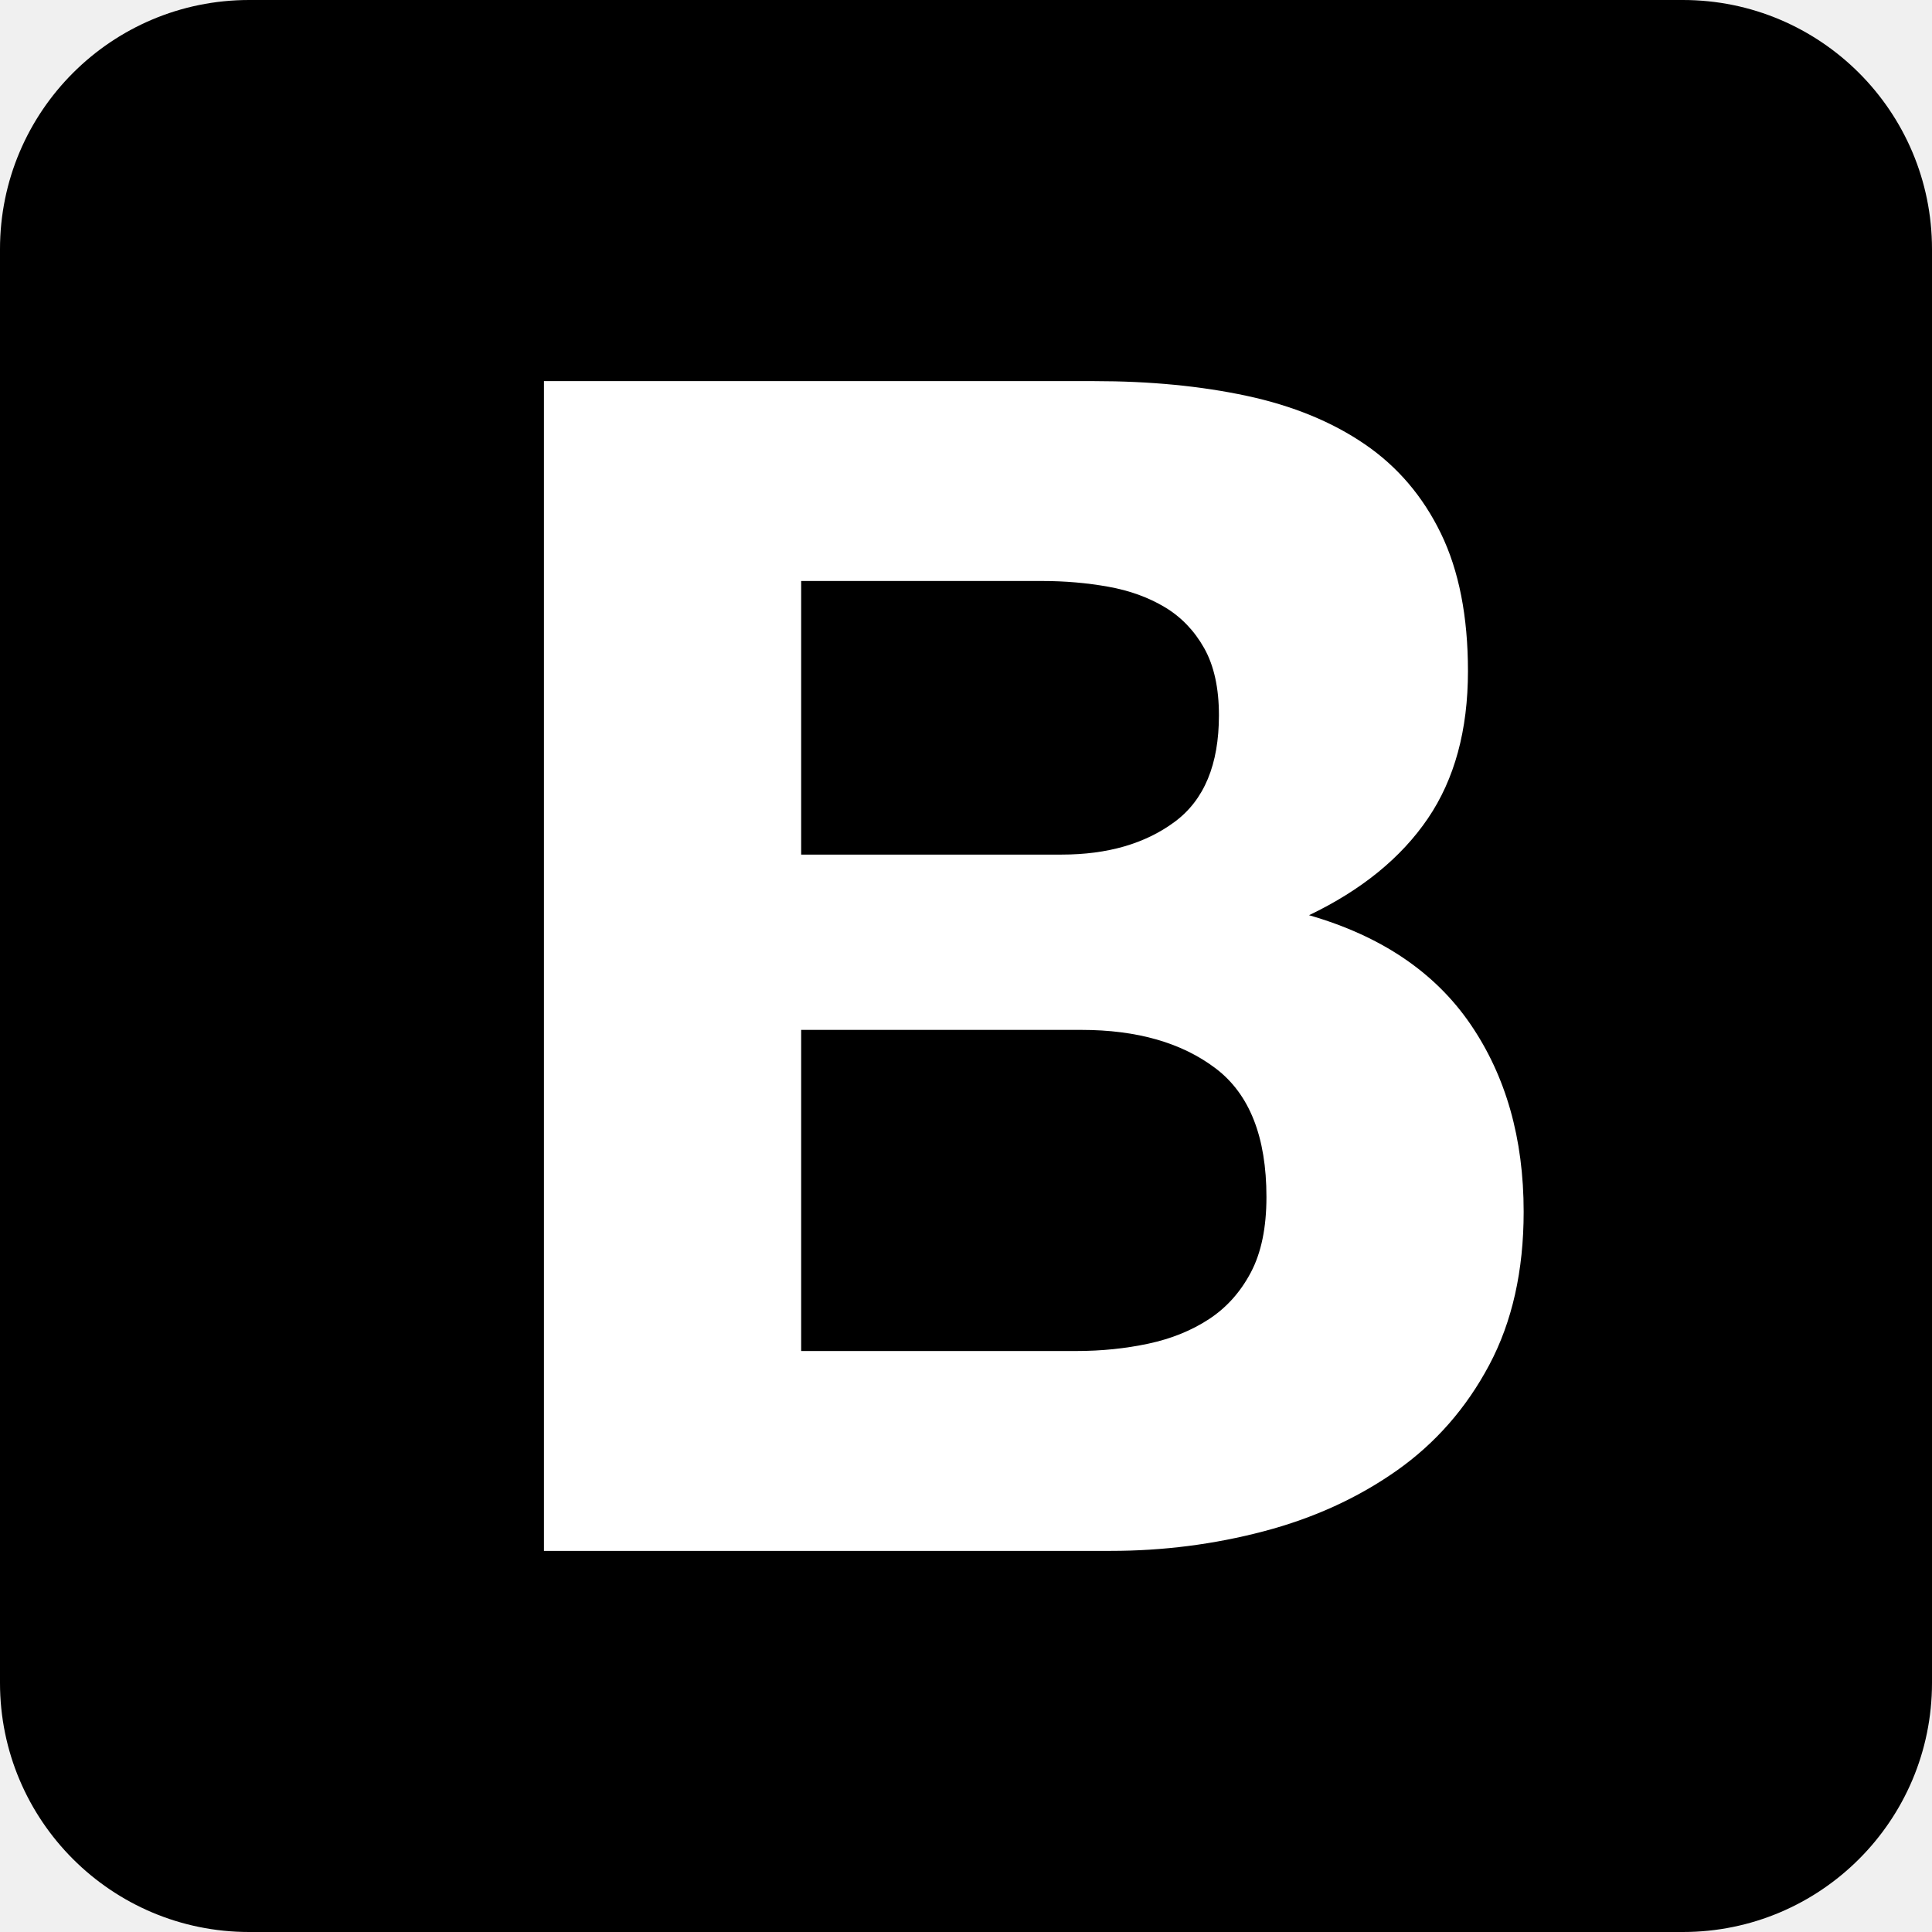
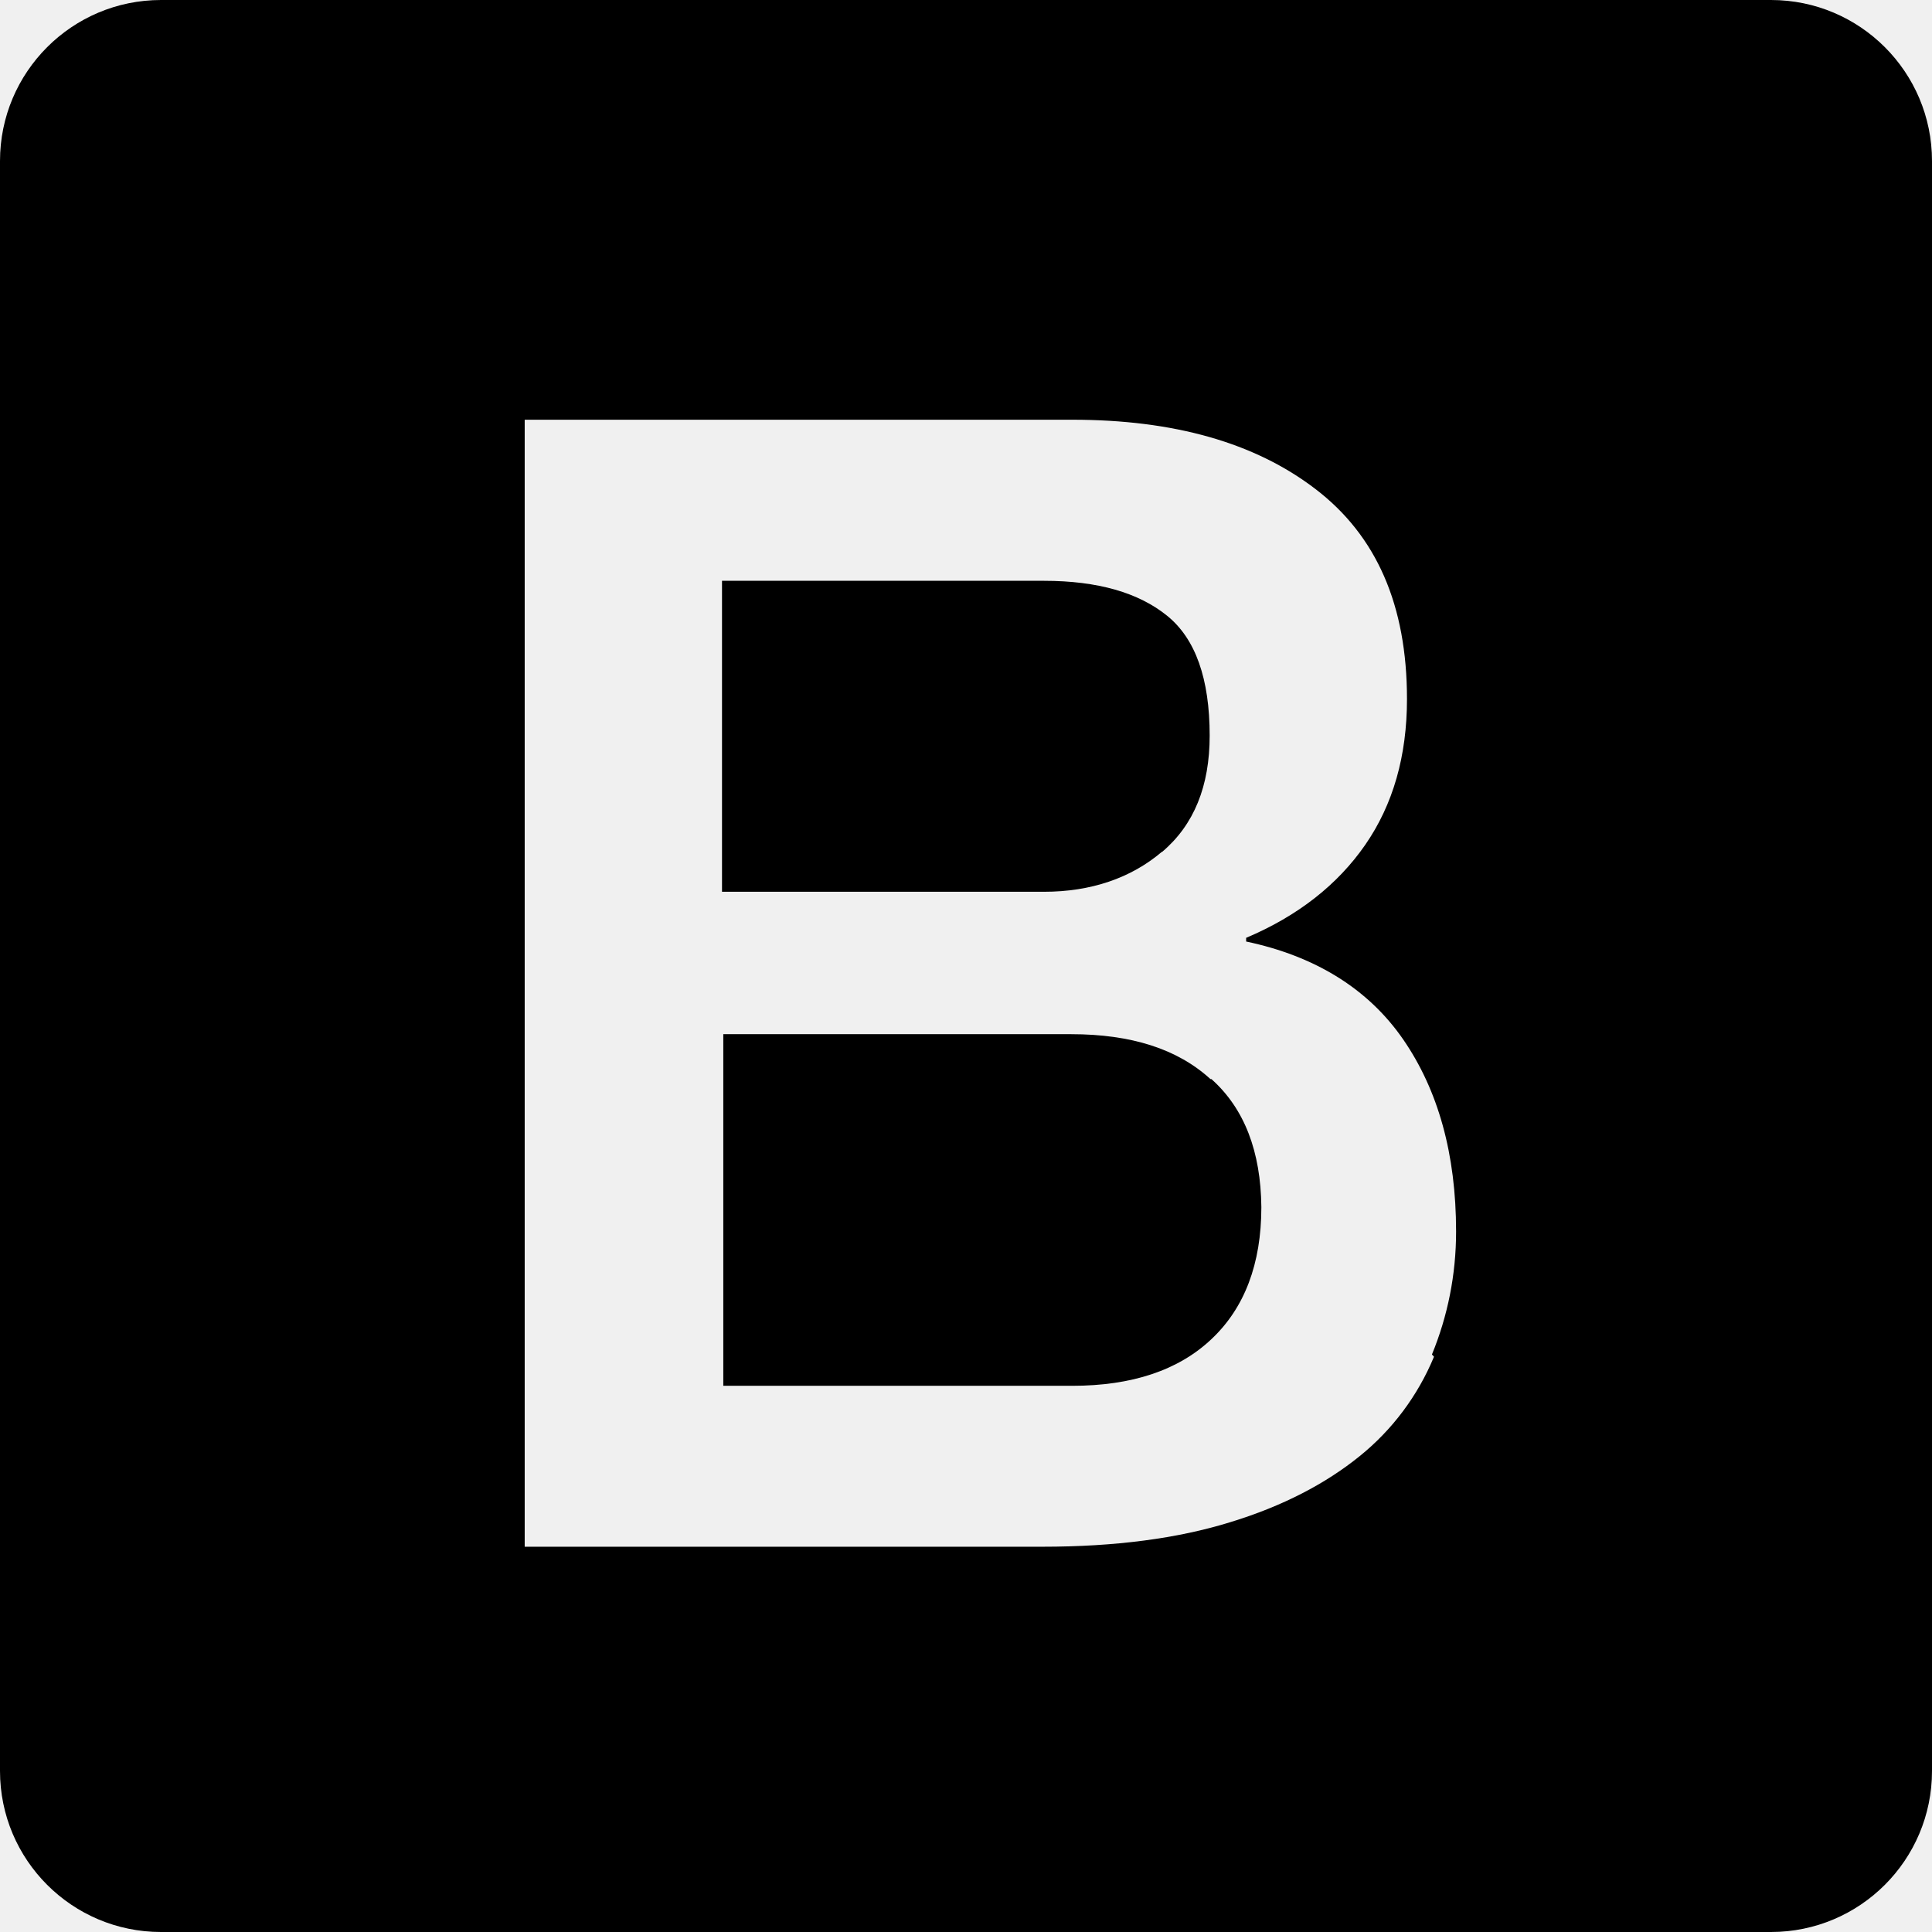
- <svg xmlns="http://www.w3.org/2000/svg" preserveAspectRatio="xMinYMin meet" viewBox="0 0 256 256" id="Bootstrap">
-   <path fill="#000000" d="M0 222.991C0 241.223 14.779 256 33.009 256H222.99C241.223 256 256 241.221 256 222.991V33.01C256 14.777 241.221 0 222.991 0H33.01C14.777 0 0 14.779 0 33.009V222.99z" class="color563d7c svgShape" />
-   <path fill="#ffffff" d="M106.158 113.238V76.985h31.911c3.04 0 5.97.253 8.792.76 2.822.506 5.319 1.41 7.49 2.713 2.17 1.303 3.907 3.112 5.21 5.427 1.302 2.316 1.954 5.283 1.954 8.9 0 6.513-1.954 11.217-5.862 14.111-3.907 2.895-8.9 4.342-14.979 4.342h-34.516zM72.075 50.5v155h75.112c6.947 0 13.713-.868 20.298-2.605 6.585-1.737 12.446-4.414 17.584-8.032 5.137-3.618 9.226-8.286 12.265-14.002 3.04-5.717 4.559-12.483 4.559-20.298 0-9.697-2.352-17.982-7.055-24.856-4.704-6.875-11.832-11.687-21.384-14.437 6.947-3.328 12.194-7.598 15.74-12.808 3.545-5.21 5.318-11.722 5.318-19.538 0-7.236-1.194-13.314-3.582-18.235-2.388-4.92-5.753-8.864-10.095-11.831-4.341-2.967-9.551-5.102-15.63-6.404-6.078-1.303-12.808-1.954-20.189-1.954H72.075zm34.083 128.515v-42.549h37.121c7.381 0 13.315 1.7 17.802 5.102 4.486 3.401 6.73 9.081 6.73 17.041 0 4.053-.688 7.381-2.063 9.986-1.375 2.605-3.22 4.668-5.536 6.187-2.315 1.52-4.993 2.605-8.032 3.257-3.04.65-6.223.976-9.552.976h-36.47z" class="colorffffff svgShape" />
+ <svg xmlns="http://www.w3.org/2000/svg" viewBox="0 0 24 24" id="Bootstrap">
+   <path fill="#000000" d="M22 0H2a2 2 0 0 0-2 2v20a2 2 0 0 0 2 2h20a2 2 0 0 0 2-2V2a2 2 0 0 0-2-2zm-4.187 16.853v.002c-.2.482-.517.907-.923 1.234-.42.34-.952.62-1.607.82-.654.203-1.432.305-2.333.305H6.518v-14h6.802c1.258 0 2.266.283 3.02.86.76.58 1.138 1.444 1.138 2.61 0 .705-.172 1.31-.518 1.81-.344.497-.84.886-1.48 1.156v.046c.854.18 1.515.585 1.95 1.215.435.63.658 1.426.658 2.387 0 .538-.104 1.05-.3 1.528l.025.027z" class="color543b79 svgShape" />
+   <path fill="#000000" d="M15.037 13.405c-.41-.375-.986-.558-1.73-.558H8.985v4.368h4.334c.74 0 1.32-.192 1.73-.58.41-.385.62-.934.62-1.64-.007-.69-.21-1.224-.62-1.59h-.012zm-.604-2.823h.004c.396-.336.59-.817.59-1.444 0-.704-.175-1.204-.53-1.49-.352-.285-.86-.433-1.528-.433h-4v3.863h4c.583 0 1.08-.17 1.464-.496z" class="color543b79 svgShape" />
</svg>
